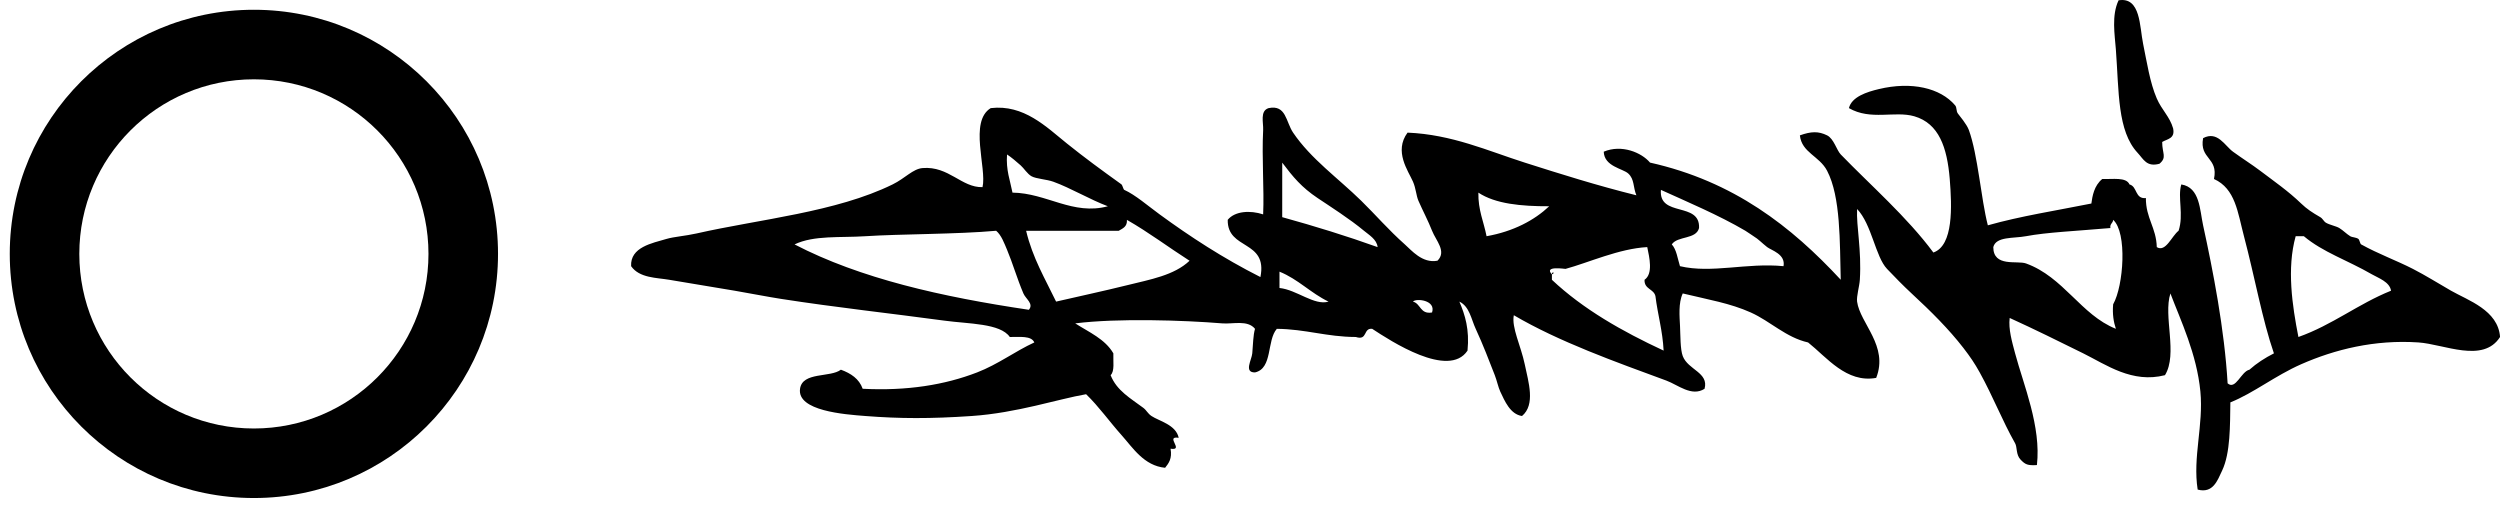
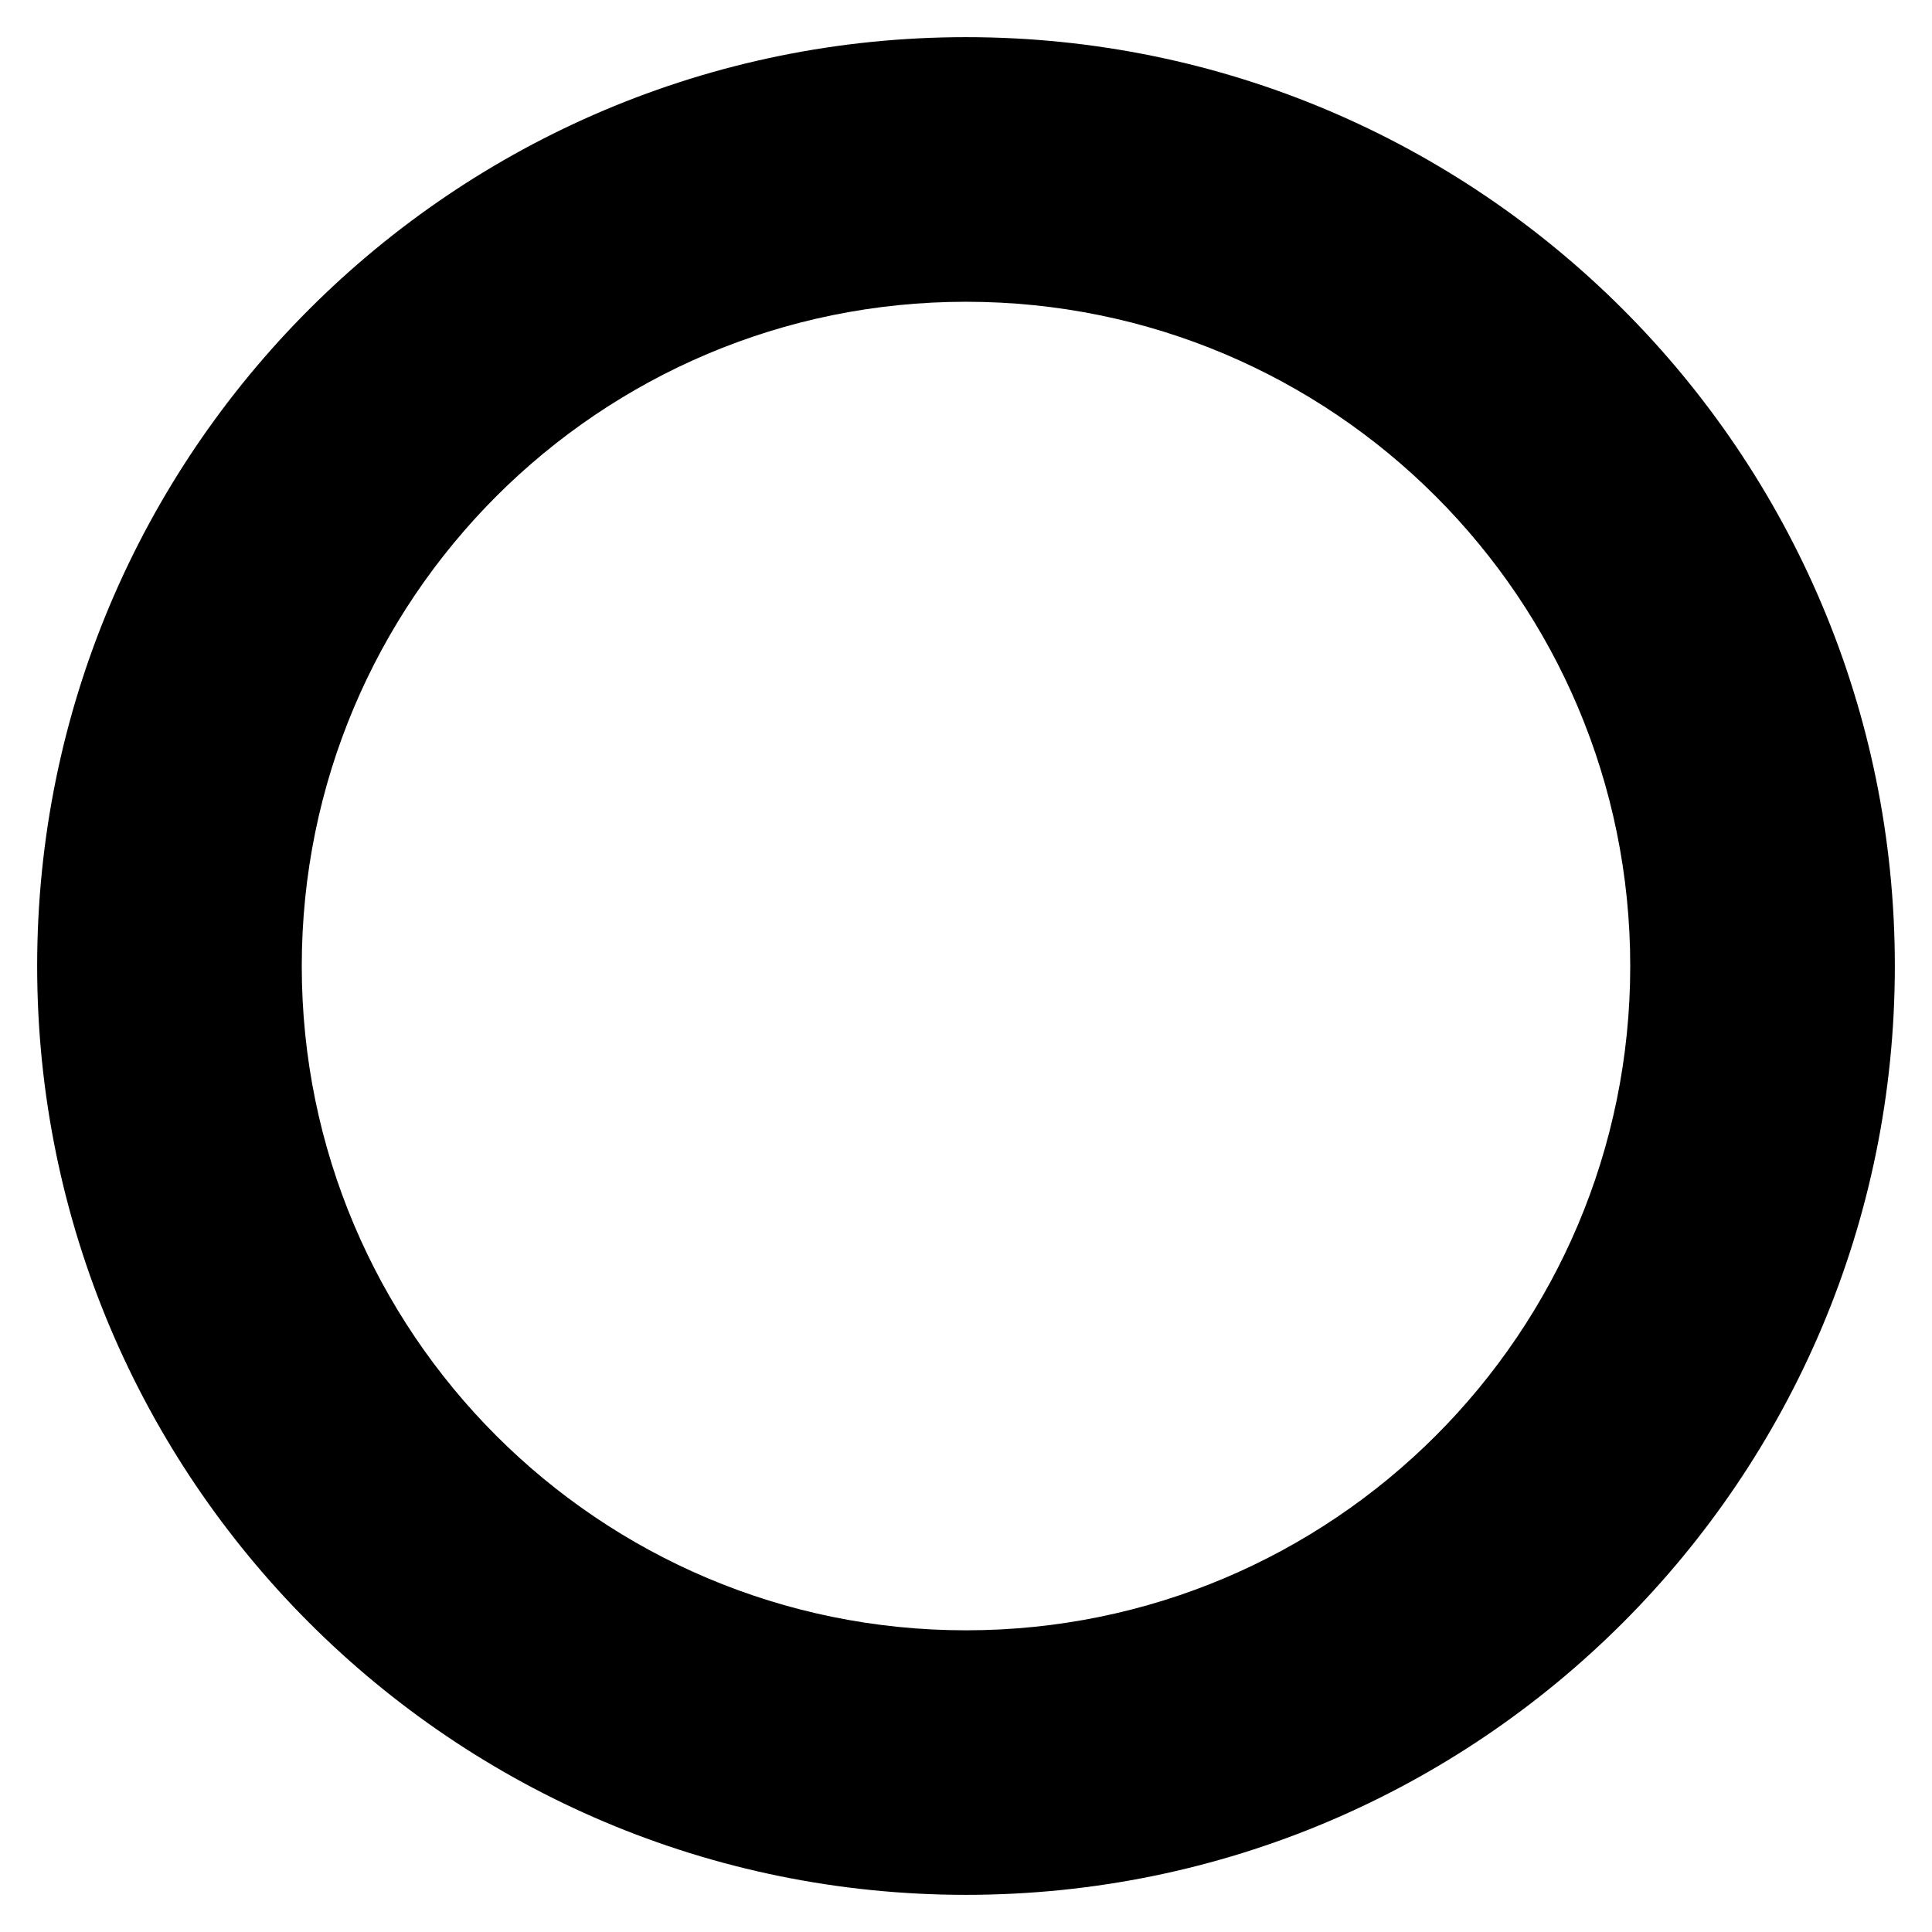
- <svg xmlns="http://www.w3.org/2000/svg" version="1.2" baseProfile="tiny" id="Layer_1" x="0px" y="0px" width="128.007px" height="26px" viewBox="0 0 128.007 26" xml:space="preserve">
+ <svg xmlns="http://www.w3.org/2000/svg" version="1.2" baseProfile="tiny" id="Layer_1" x="0px" y="0px" width="26px" height="26px" viewBox="0 0 26 26" xml:space="preserve">
  <path d="M25.5,13c0,6.903-5.596,12.5-12.5,12.5C6.097,25.5,0.5,19.904,0.5,13C0.5,6.097,6.097,0.5,13,0.5  C19.904,0.5,25.5,6.097,25.5,13z M13,4.061c-4.938,0-8.939,4.002-8.939,8.94c0,4.937,4.002,8.939,8.939,8.939  s8.939-4.002,8.939-8.939C21.939,8.063,17.938,4.061,13,4.061z" />
-   <path d="M101.783,11.537c1.667-0.472,3.52-0.759,5.301-1.116c0.05-0.373,0.137-0.915,0.558-1.256  c0.539,0.02,1.225-0.109,1.395,0.279c0.408,0.104,0.271,0.754,0.838,0.698c-0.006,1.028,0.533,1.512,0.558,2.511  c0.456,0.283,0.767-0.572,1.116-0.837c0.276-0.823-0.06-1.706,0.14-2.372c0.958,0.152,0.944,1.31,1.116,2.093  c0.505,2.313,1.095,5.324,1.255,8.091c0.416,0.361,0.688-0.607,1.117-0.698c0.367-0.328,0.791-0.602,1.254-0.837  c-0.594-1.717-0.977-3.889-1.534-5.998c-0.321-1.213-0.434-2.432-1.535-2.93c0.233-1.115-0.757-1.008-0.557-2.092  c0.742-0.391,1.112,0.393,1.534,0.697c0.479,0.348,0.97,0.656,1.394,0.977c0.687,0.521,1.433,1.036,2.093,1.674  c0.291,0.28,0.556,0.454,0.978,0.698c0.125,0.072,0.184,0.22,0.278,0.278c0.191,0.118,0.534,0.179,0.697,0.279  c0.211,0.13,0.355,0.292,0.559,0.418c0.099,0.062,0.31,0.057,0.418,0.14c0.058,0.042,0.087,0.248,0.14,0.279  c0.877,0.488,1.82,0.829,2.651,1.255c0.65,0.333,1.302,0.743,1.952,1.116c0.872,0.498,2.41,0.995,2.511,2.37  c-0.867,1.364-2.857,0.369-4.185,0.279c-2.244-0.149-4.274,0.359-5.999,1.117c-1.332,0.586-2.438,1.478-3.625,1.953  c-0.018,1.168,0.006,2.585-0.42,3.488c-0.24,0.509-0.466,1.188-1.254,0.977c-0.261-1.653,0.305-3.296,0.139-5.022  c-0.188-1.927-1-3.614-1.535-5.021c-0.377,1.164,0.39,3.092-0.278,4.185c-1.678,0.431-2.999-0.529-4.185-1.117  c-1.244-0.615-2.499-1.236-3.767-1.813c-0.07,0.569,0.118,1.212,0.278,1.813c0.434,1.625,1.341,3.745,1.117,5.72  c-0.476,0.029-0.594-0.026-0.837-0.279c-0.244-0.254-0.166-0.638-0.28-0.837c-0.662-1.169-1.114-2.362-1.812-3.627  c-0.258-0.465-0.485-0.8-0.837-1.256c-0.747-0.964-1.647-1.861-2.651-2.789c-0.453-0.42-0.84-0.821-1.256-1.255  c-0.597-0.625-0.781-2.281-1.535-3.069c-0.044,0.894,0.236,2.085,0.141,3.626c-0.021,0.332-0.177,0.841-0.141,1.117  c0.153,1.118,1.623,2.271,0.978,3.905c-1.524,0.278-2.537-1.062-3.486-1.814c-1.13-0.254-1.926-1.081-2.931-1.534  c-1.058-0.476-2.184-0.66-3.487-0.976c-0.231,0.487-0.163,1.184-0.14,1.673c0.023,0.467,0.01,1.192,0.14,1.535  c0.271,0.711,1.345,0.837,1.116,1.674c-0.658,0.424-1.365-0.203-1.954-0.419c-2.593-0.956-5.496-1.985-7.812-3.348  c-0.125,0.63,0.36,1.559,0.559,2.511c0.191,0.918,0.559,2.065-0.14,2.65c-0.605-0.089-0.887-0.773-1.115-1.255  c-0.096-0.201-0.176-0.575-0.279-0.837c-0.3-0.765-0.594-1.544-0.977-2.372c-0.228-0.488-0.316-1.147-0.837-1.394  c0.293,0.683,0.526,1.424,0.418,2.51c-0.967,1.455-3.949-0.505-4.881-1.116c-0.474-0.054-0.221,0.618-0.838,0.418  c-1.485-0.003-2.571-0.404-4.045-0.418c-0.521,0.596-0.205,2.028-1.117,2.232c-0.583,0.007-0.169-0.641-0.14-0.977  c0.042-0.478,0.043-0.92,0.14-1.255c-0.378-0.468-1.133-0.235-1.674-0.279c-1.985-0.162-5.352-0.273-7.532,0  c0.709,0.455,1.526,0.799,1.953,1.534c-0.017,0.402,0.076,0.914-0.14,1.117c0.308,0.796,1.039,1.196,1.674,1.674  c0.168,0.127,0.224,0.289,0.418,0.418c0.385,0.258,1.255,0.444,1.394,1.116c-0.73-0.114,0.312,0.673-0.417,0.558  c0.089,0.509-0.095,0.743-0.279,0.977c-1.081-0.103-1.655-1.027-2.232-1.674c-0.619-0.692-1.153-1.454-1.814-2.093  c-1.448,0.25-3.538,0.958-5.86,1.116c-2.115,0.144-3.683,0.137-5.439,0c-1.083-0.083-3.508-0.262-3.348-1.395  c0.124-0.88,1.555-0.562,2.092-0.977c0.509,0.188,0.933,0.463,1.116,0.977c2.265,0.118,4.208-0.199,5.858-0.837  c1.081-0.418,1.94-1.08,2.93-1.535c-0.153-0.357-0.75-0.273-1.255-0.279c-0.486-0.706-2.114-0.667-3.347-0.837  c-2.709-0.368-5.571-0.678-8.372-1.115c-0.714-0.111-1.442-0.258-2.37-0.418c-0.861-0.149-2.175-0.357-3.348-0.559  c-0.645-0.111-1.526-0.084-1.953-0.697c-0.052-0.977,1.083-1.179,1.813-1.396c0.383-0.113,0.974-0.152,1.535-0.279  c3.223-0.732,7.146-1.088,10.043-2.512c0.641-0.314,1.034-0.796,1.535-0.837c1.343-0.109,1.995,1.009,3.067,0.977  c0.228-0.97-0.703-3.358,0.419-4.046c1.696-0.201,2.841,0.958,3.906,1.814c0.884,0.711,1.782,1.369,2.791,2.092  c0.046,0.035,0.096,0.26,0.14,0.279c0.573,0.259,1.2,0.809,1.813,1.256c1.542,1.127,3.241,2.24,5.16,3.209  c0.384-1.918-1.704-1.366-1.674-2.931c0.367-0.447,1.145-0.498,1.814-0.278c0.057-1.322-0.074-2.851,0-4.325  c0.019-0.372-0.174-0.974,0.279-1.116c0.904-0.188,0.879,0.702,1.255,1.256c0.914,1.349,2.291,2.316,3.488,3.488  c0.738,0.723,1.401,1.497,2.23,2.232c0.338,0.297,0.897,0.987,1.674,0.837c0.482-0.477-0.078-1.026-0.278-1.535  c-0.191-0.49-0.484-1.045-0.698-1.535c-0.116-0.272-0.127-0.633-0.278-0.977c-0.245-0.558-0.986-1.552-0.279-2.511  c2.278,0.095,4.109,0.933,5.999,1.534c1.837,0.585,3.696,1.171,5.719,1.675c-0.177-0.421-0.092-0.819-0.418-1.117  c-0.279-0.254-1.23-0.358-1.254-1.116c0.91-0.386,1.932,0.038,2.37,0.558c4.292,0.962,7.237,3.272,9.765,5.999  c-0.051-1.933,0.001-4.245-0.698-5.58c-0.397-0.762-1.3-0.926-1.394-1.813c0.576-0.206,0.949-0.219,1.394,0  c0.345,0.17,0.485,0.754,0.698,0.977c1.519,1.569,3.396,3.203,4.743,5.022c1.032-0.361,0.952-2.353,0.838-3.767  c-0.134-1.617-0.553-2.841-1.814-3.209c-1.004-0.29-2.231,0.228-3.348-0.418c0.142-0.582,0.923-0.83,1.533-0.975  c1.663-0.399,3.146-0.064,3.907,0.835c0.094,0.112,0.044,0.293,0.14,0.419c0.088,0.119,0.445,0.536,0.559,0.837  C101.275,7.926,101.432,10.177,101.783,11.537z M73.325,16c0.213-0.639-0.83-0.738-0.977-0.557  C72.753,15.549,72.71,16.104,73.325,16z M65.513,14.746c0.888,0.091,1.779,0.914,2.512,0.698c-0.913-0.437-1.552-1.147-2.512-1.534  C65.513,14.188,65.513,14.467,65.513,14.746z M79.462,14.048C79.666,13.961,79.45,13.879,79.462,14.048 M79.462,14.048  c0,0.092,0,0.186,0,0.278c1.606,1.51,3.595,2.637,5.72,3.626c-0.052-1.02-0.301-1.839-0.419-2.789  c-0.086-0.379-0.581-0.348-0.558-0.837c0.449-0.311,0.248-1.144,0.139-1.674c-1.44,0.076-3.013,0.798-4.184,1.116  C80.138,13.775,79.024,13.588,79.462,14.048 M117.685,17.255c1.751-0.621,3.052-1.69,4.743-2.37  c-0.071-0.453-0.642-0.645-0.977-0.837c-1.258-0.727-2.511-1.132-3.488-1.954c-0.14,0-0.278,0-0.418,0  C117.084,13.744,117.368,15.644,117.685,17.255z M44.31,12.095c-1.302,0.085-2.634-0.057-3.627,0.419  c3.365,1.75,7.543,2.686,11.997,3.348c0.264-0.309-0.156-0.55-0.279-0.837c-0.325-0.763-0.561-1.583-0.836-2.232  c-0.149-0.349-0.291-0.751-0.559-0.977C49.042,11.996,46.065,11.979,44.31,12.095z M108.059,11.676  c-1.74,0.152-3.271,0.219-4.323,0.418c-0.638,0.121-1.531,0.004-1.674,0.558c0.002,1.042,1.222,0.674,1.674,0.837  c1.926,0.693,2.817,2.638,4.603,3.347c-0.116-0.348-0.183-0.747-0.14-1.254c0.537-0.949,0.728-3.678,0-4.326  C108.191,11.437,108.021,11.451,108.059,11.676z M57.283,11.816c-1.581,0-3.163,0-4.743,0c0.33,1.392,0.977,2.465,1.535,3.627  c1.179-0.273,2.426-0.539,3.627-0.837c1.199-0.298,2.414-0.505,3.207-1.255c-1.078-0.689-2.083-1.451-3.207-2.093  C57.725,11.606,57.488,11.695,57.283,11.816z M76.116,12.095c1.375-0.244,2.446-0.816,3.208-1.534  c-1.445,0.004-2.762-0.123-3.627-0.698C75.68,10.762,75.973,11.354,76.116,12.095z M86.996,11.676  c-0.15,0.593-1.096,0.393-1.396,0.837c0.245,0.267,0.296,0.727,0.419,1.116c1.633,0.385,3.414-0.186,5.302,0  c0.115-0.616-0.624-0.811-0.838-0.977c-0.279-0.218-0.446-0.41-0.697-0.558c-0.112-0.067-0.282-0.199-0.419-0.279  c-1.356-0.798-3.014-1.497-4.324-2.093C84.923,11.144,87.061,10.31,86.996,11.676z M65.653,11.119  c1.674,0.464,3.309,0.968,4.884,1.534c-0.034-0.392-0.454-0.633-0.697-0.837c-0.718-0.599-1.739-1.25-2.373-1.674  c-0.822-0.551-1.257-1.075-1.813-1.814C65.653,9.259,65.653,10.188,65.653,11.119z M51.842,9.863  c1.748,0.021,3.097,1.18,4.883,0.698c-0.916-0.342-1.911-0.939-2.791-1.256c-0.347-0.125-0.874-0.146-1.116-0.279  c-0.213-0.118-0.398-0.42-0.558-0.559c-0.235-0.205-0.458-0.402-0.697-0.558C51.503,8.713,51.722,9.239,51.842,9.863z   M108.338,2.527c0.164,2.169,0.071,4.18,1.115,5.3c0.306,0.328,0.459,0.737,1.117,0.558c0.396-0.333,0.139-0.514,0.14-1.116  c0.261-0.157,0.672-0.165,0.559-0.698c-0.173-0.601-0.579-0.935-0.838-1.533c-0.35-0.809-0.509-1.879-0.697-2.79  c-0.184-0.88-0.118-2.419-1.257-2.232C108.11,0.794,108.281,1.772,108.338,2.527z" />
</svg>
